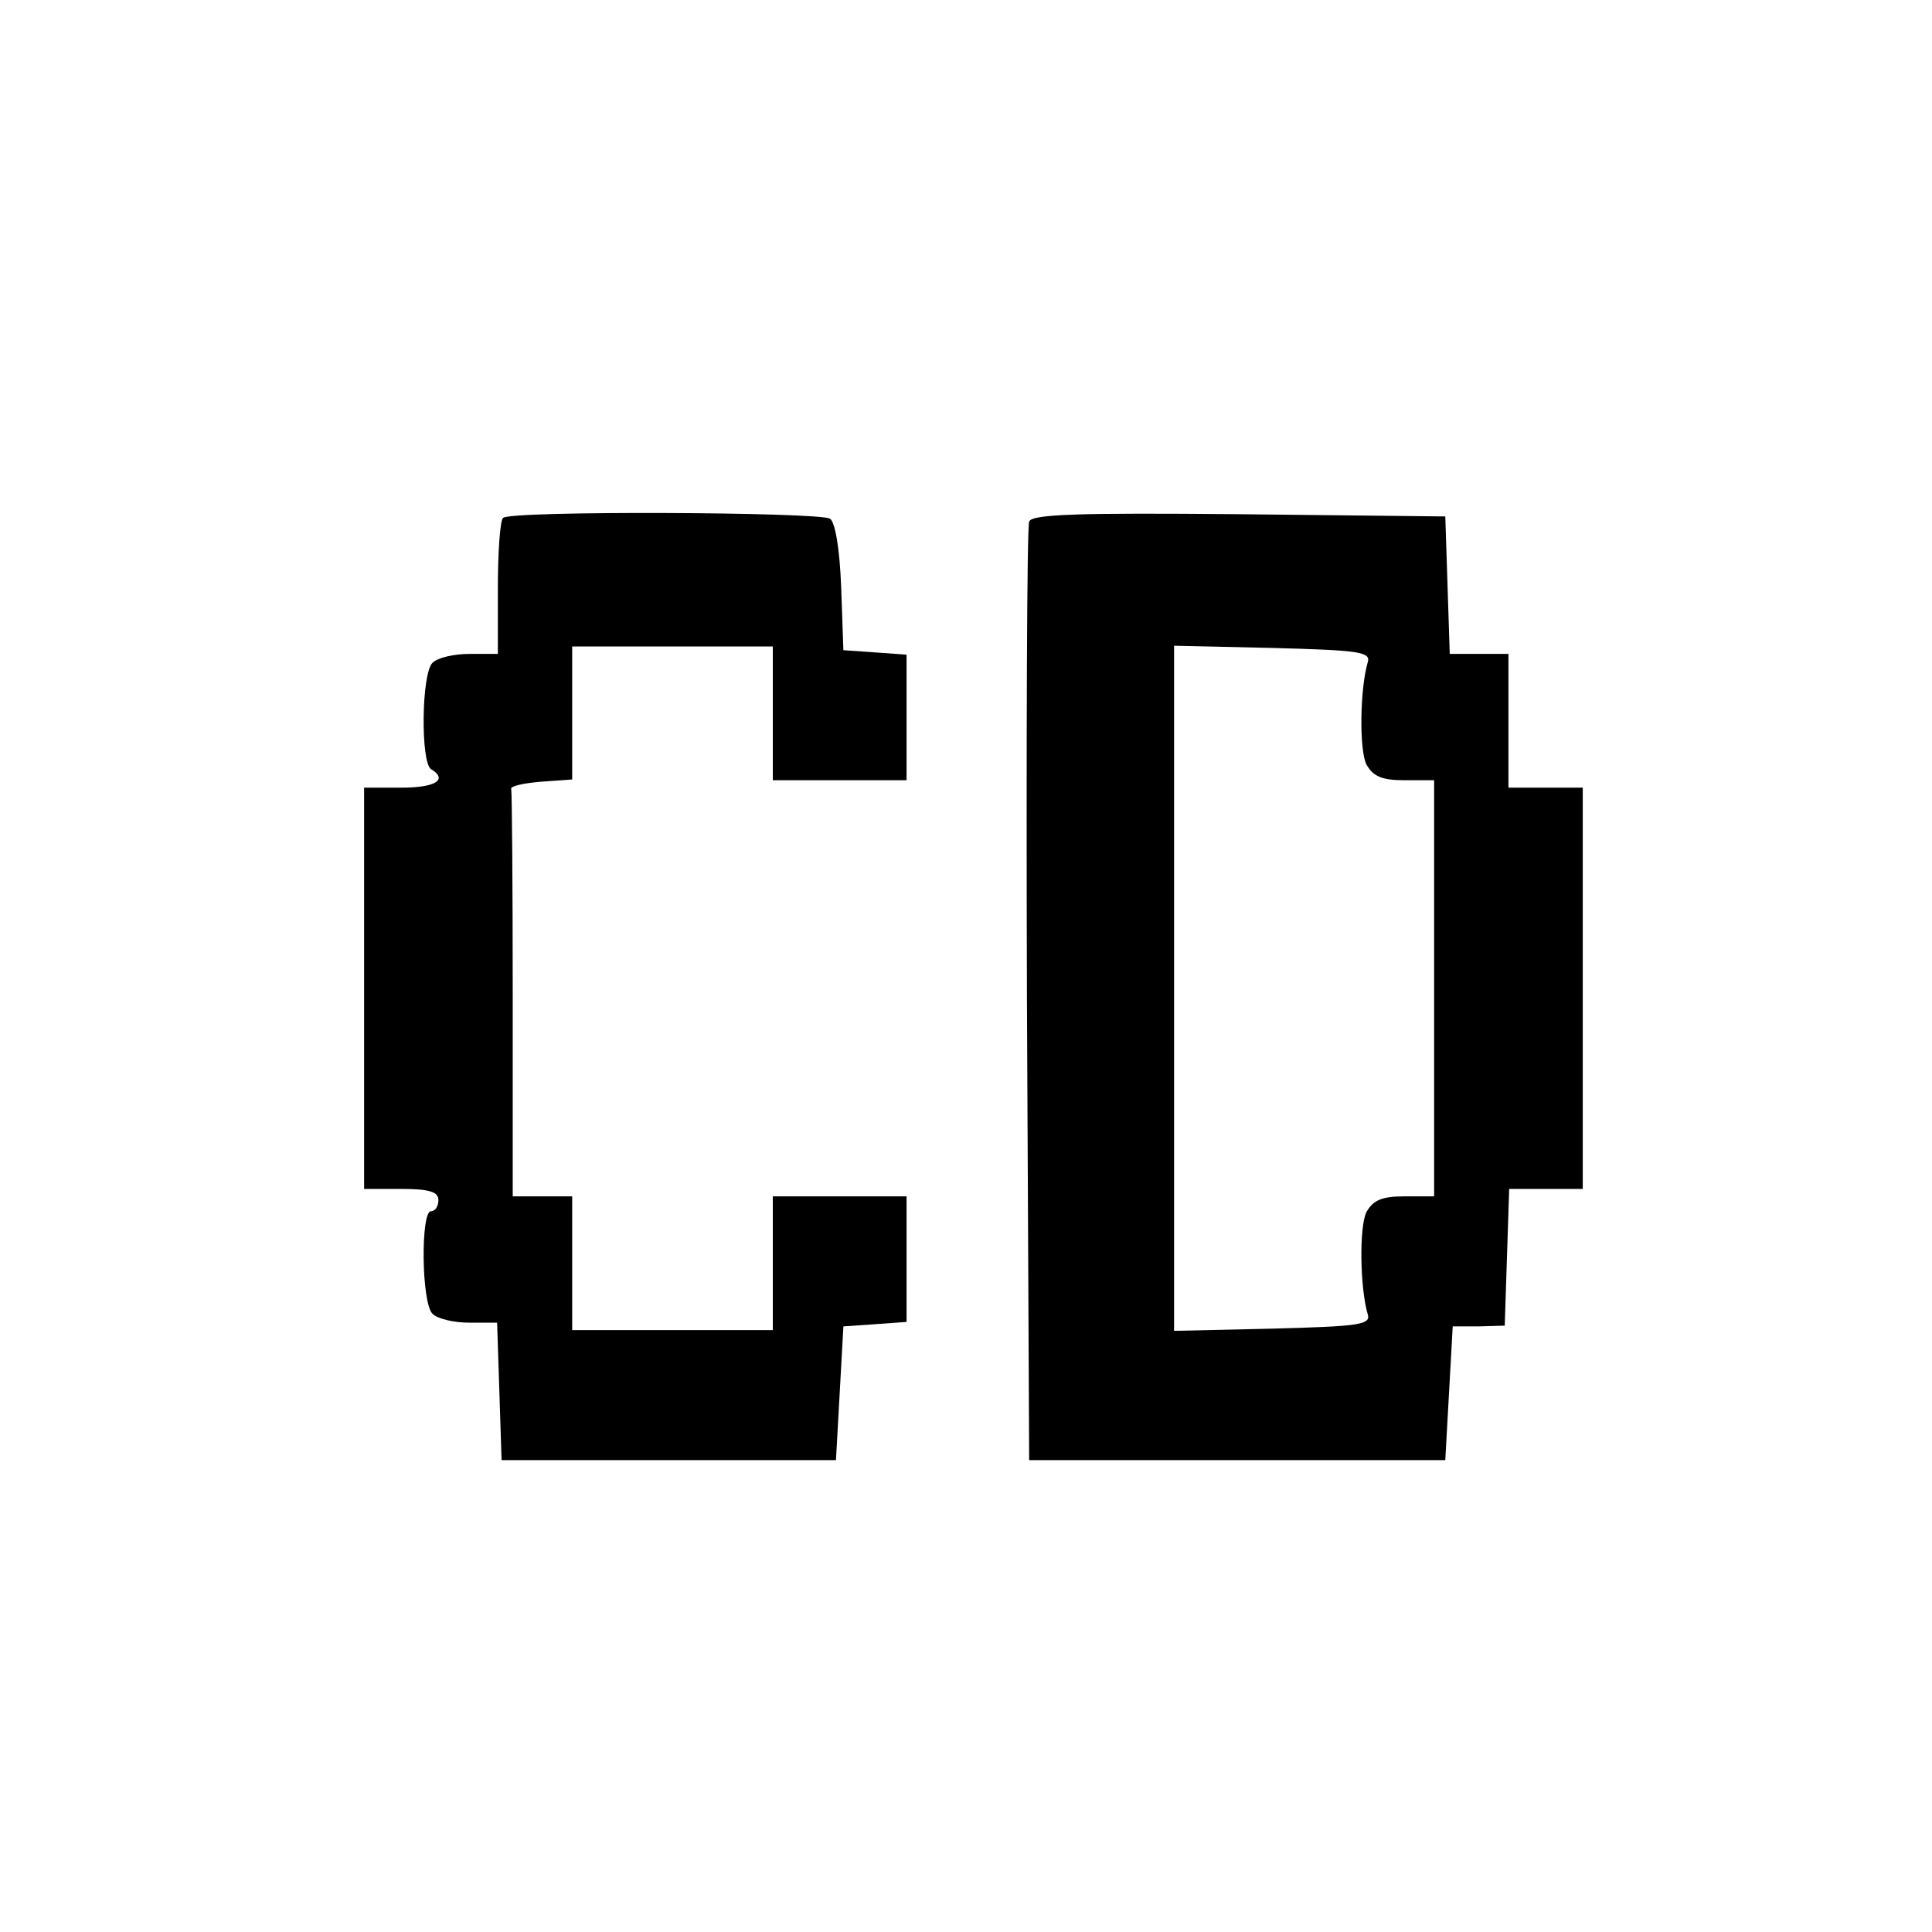
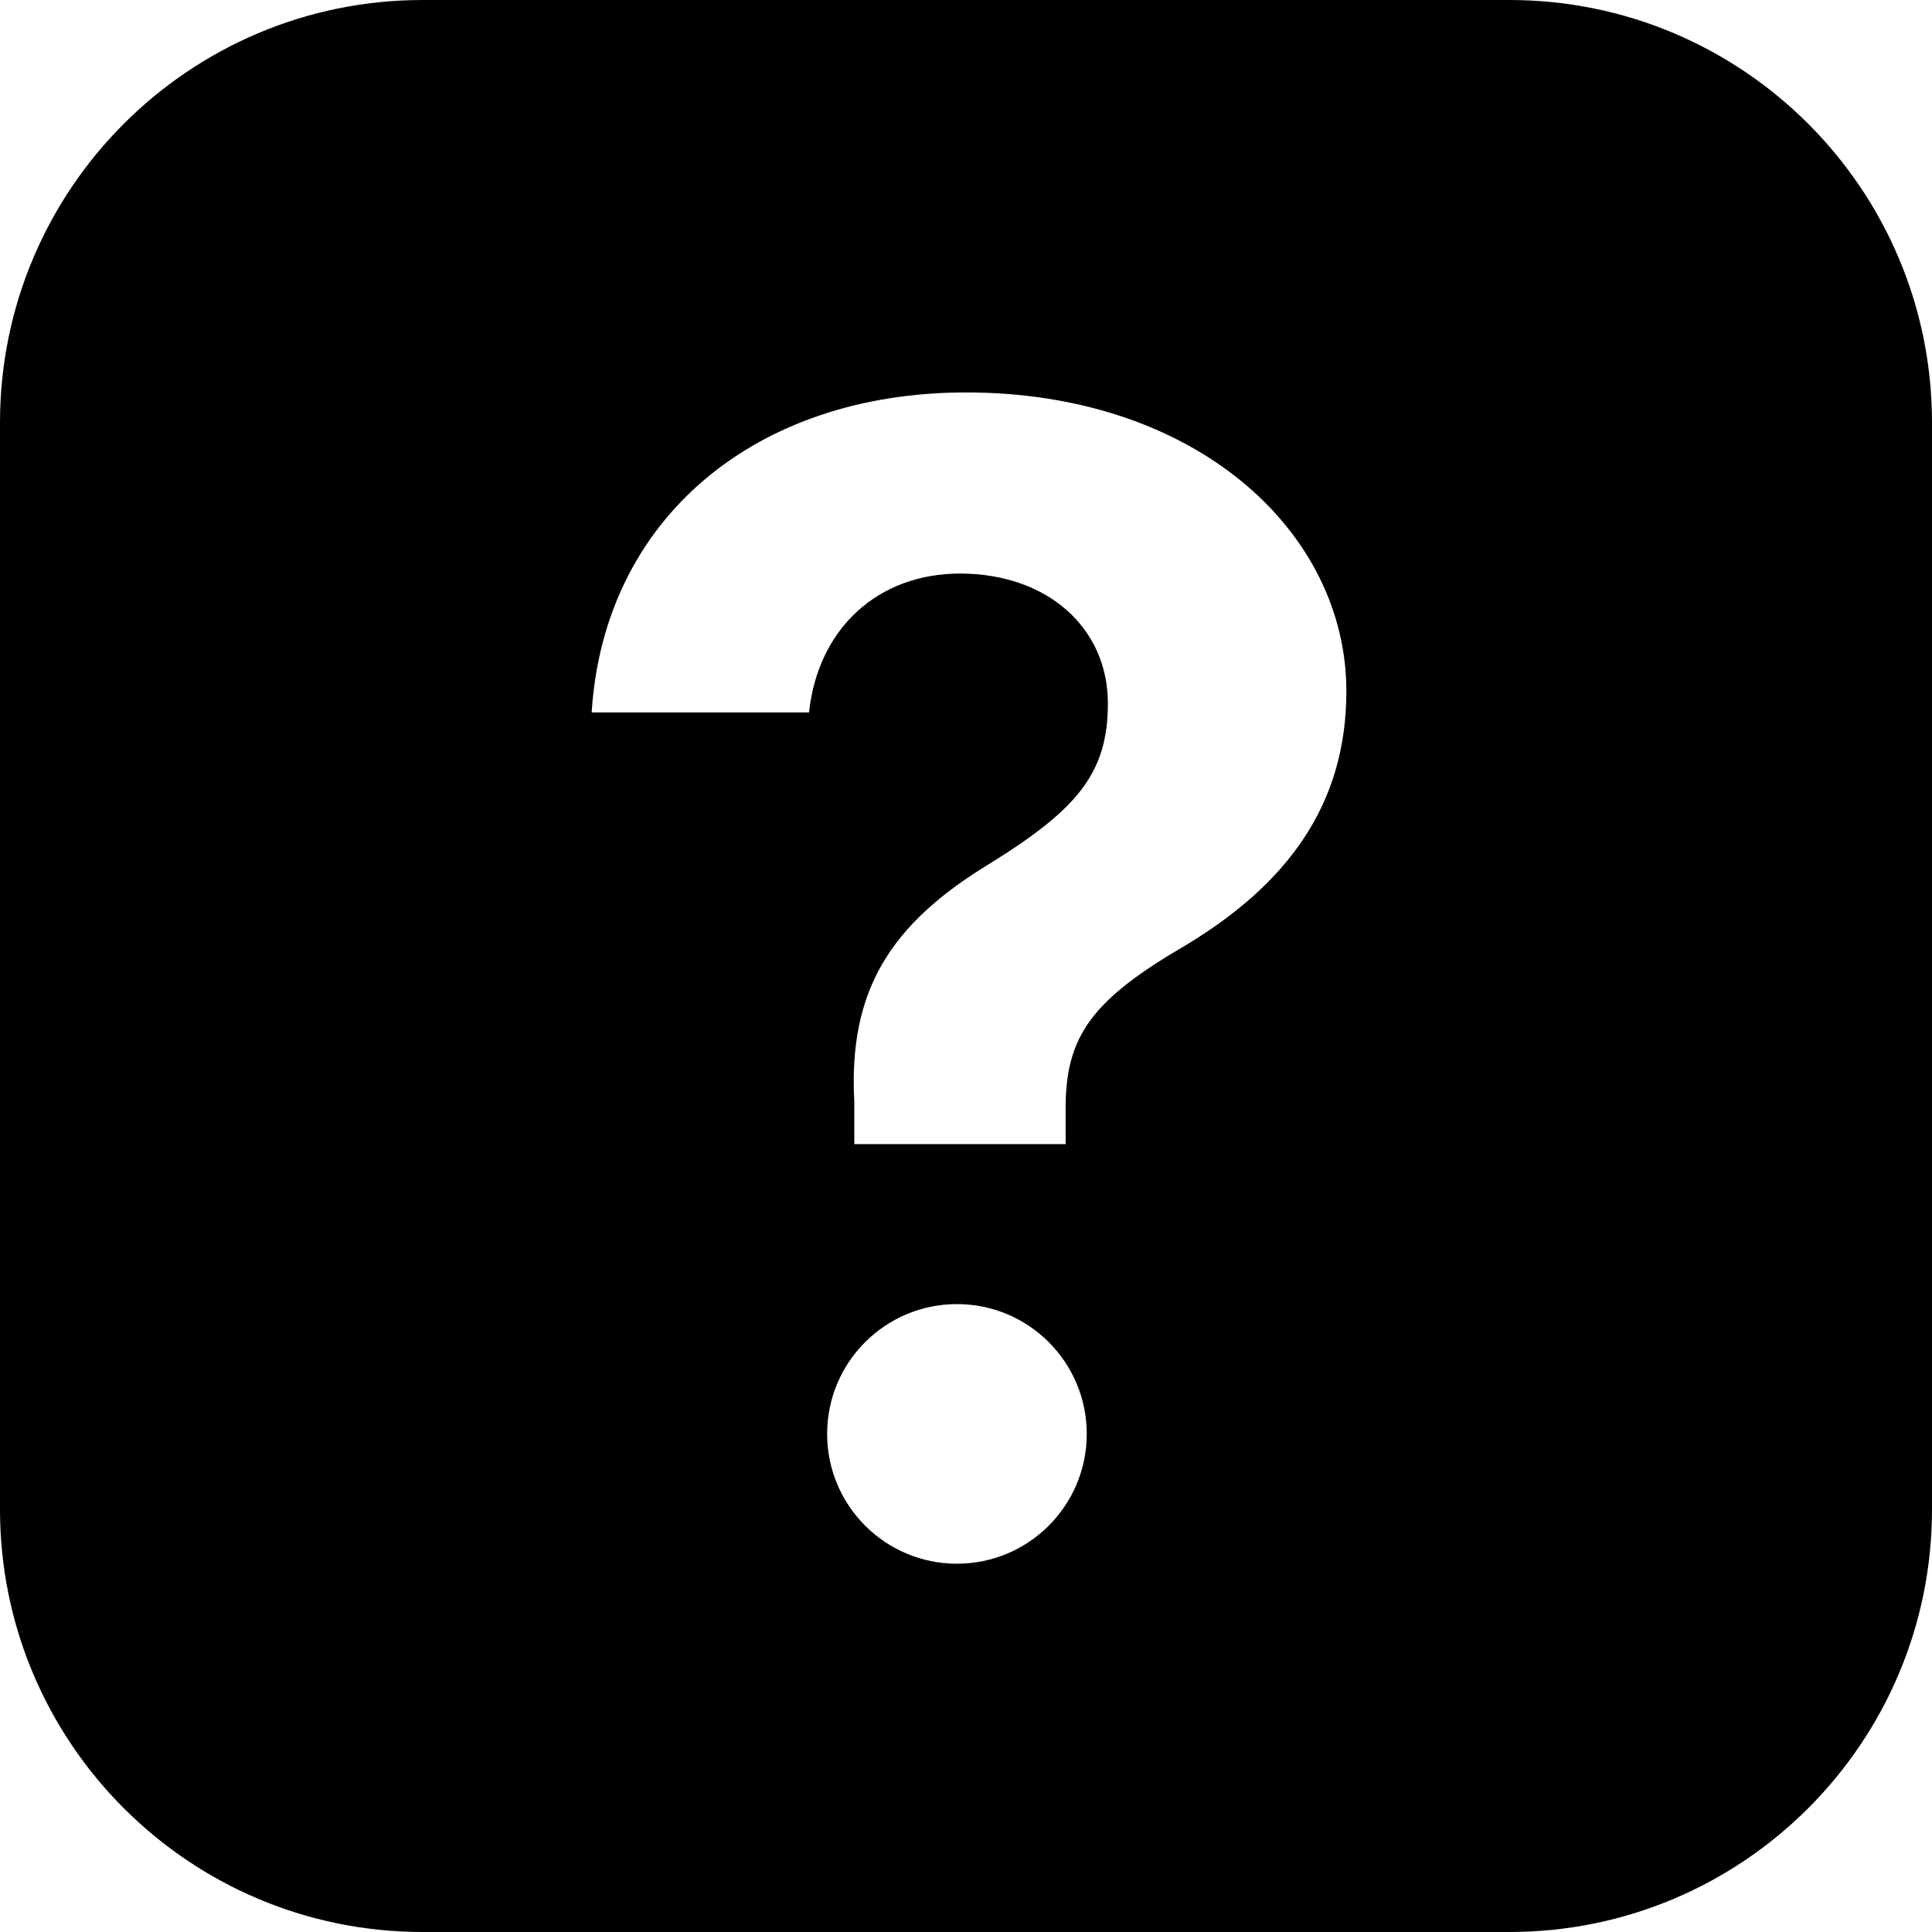
- <svg xmlns="http://www.w3.org/2000/svg" version="1.0" width="260pt" height="260pt" viewBox="0 0 260 260" preserveAspectRatio="xMidYMid meet">
-   <g transform="translate(0,260) scale(0.1,-0.1)" fill="#000000" stroke="none">
-     <path d="M677 1903 c-4 -3 -7 -46 -7 -95 l0 -88 -38 0 c-21 0 -43 -5 -50 -12 -15 -15 -16 -134 -2 -143 23 -14 7 -25 -40 -25 l-50 0 0 -270 0 -270 50 0 c38 0 50 -4 50 -15 0 -8 -4 -15 -10 -15 -14 0 -13 -123 2 -138 7 -7 29 -12 50 -12 l37 0 3 -92 3 -93 225 0 225 0 5 90 5 90 43 3 42 3 0 85 0 84 -90 0 -90 0 0 -90 0 -90 -135 0 -135 0 0 90 0 90 -40 0 -40 0 0 270 c0 149 -1 273 -2 278 -2 4 16 8 40 10 l42 3 0 90 0 89 135 0 135 0 0 -90 0 -90 90 0 90 0 0 84 0 85 -42 3 -43 3 -3 85 c-2 52 -8 87 -15 92 -15 9 -431 11 -440 1z" />
-     <path d="M1385 1898 c-3 -7 -4 -294 -3 -638 l3 -625 280 0 280 0 5 90 5 90 35 0 35 1 3 92 3 92 49 0 50 0 0 270 0 270 -50 0 -50 0 0 90 0 90 -40 0 -39 0 -3 93 -3 92 -278 3 c-217 2 -279 0 -282 -10z m456 -188 c-11 -36 -12 -120 -2 -139 9 -16 21 -21 51 -21 l40 0 0 -280 0 -280 -40 0 c-30 0 -42 -5 -51 -21 -10 -19 -9 -103 2 -139 3 -13 -16 -15 -128 -18 l-133 -3 0 461 0 461 133 -3 c112 -3 131 -5 128 -18z" />
-   </g>
+ <svg xmlns="http://www.w3.org/2000/svg" viewBox="0 0 64 64">
+   <path fill-rule="evenodd" d="M14 0h36a14 14 0 0 1 14 14v36a14 14 0 0 1-14 14H14A14 14 0 0 1 0 50V14A14 14 0 0 1 14 0Zm18 13c-7 0-12 4.2-12.4 10.6h7.2c.3-2.8 2.3-4.6 5-4.6 2.9 0 4.9 1.8 4.9 4.3 0 2.3-1 3.5-3.9 5.3-3.3 2-4.7 4.2-4.5 7.9v1.4h7v-1.2c0-2.4.9-3.6 4-5.4 3.3-2 5.3-4.6 5.3-8.4C44.6 17.6 39.6 13 32 13Zm-4.6 34.5a4.3 4.3 0 1 0 8.6 0 4.3 4.3 0 0 0-8.6 0Z" />
</svg>
